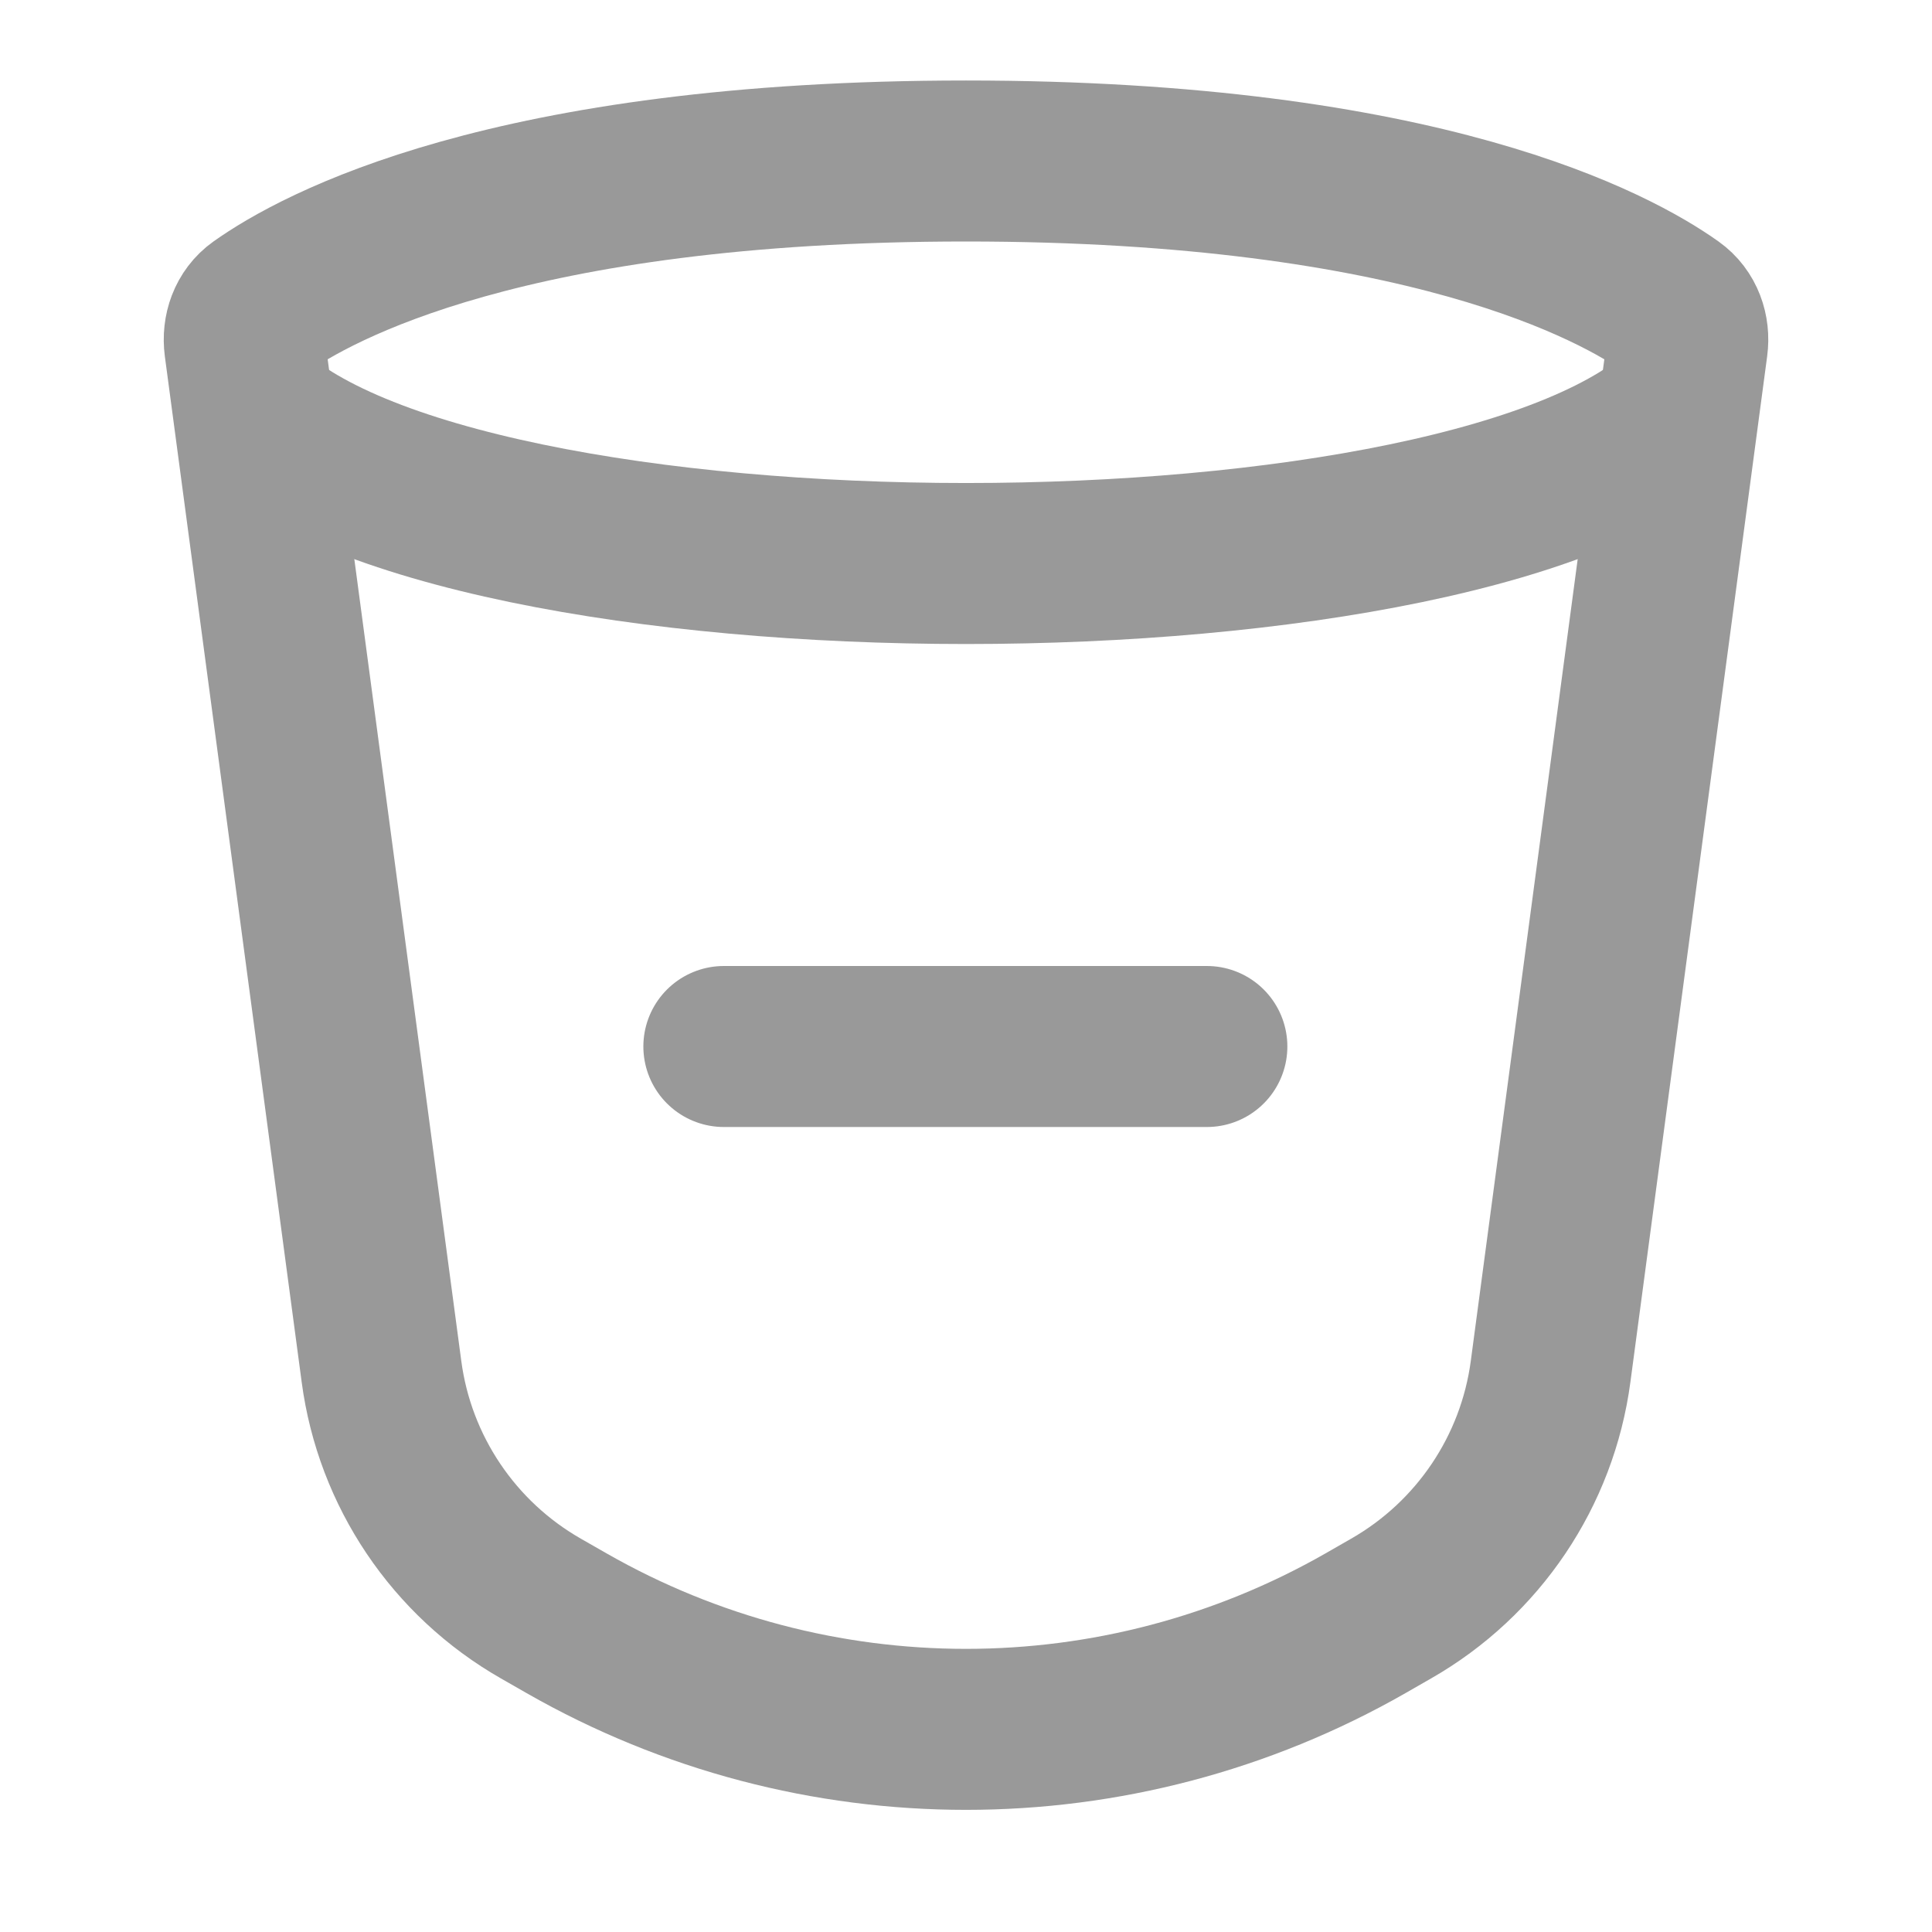
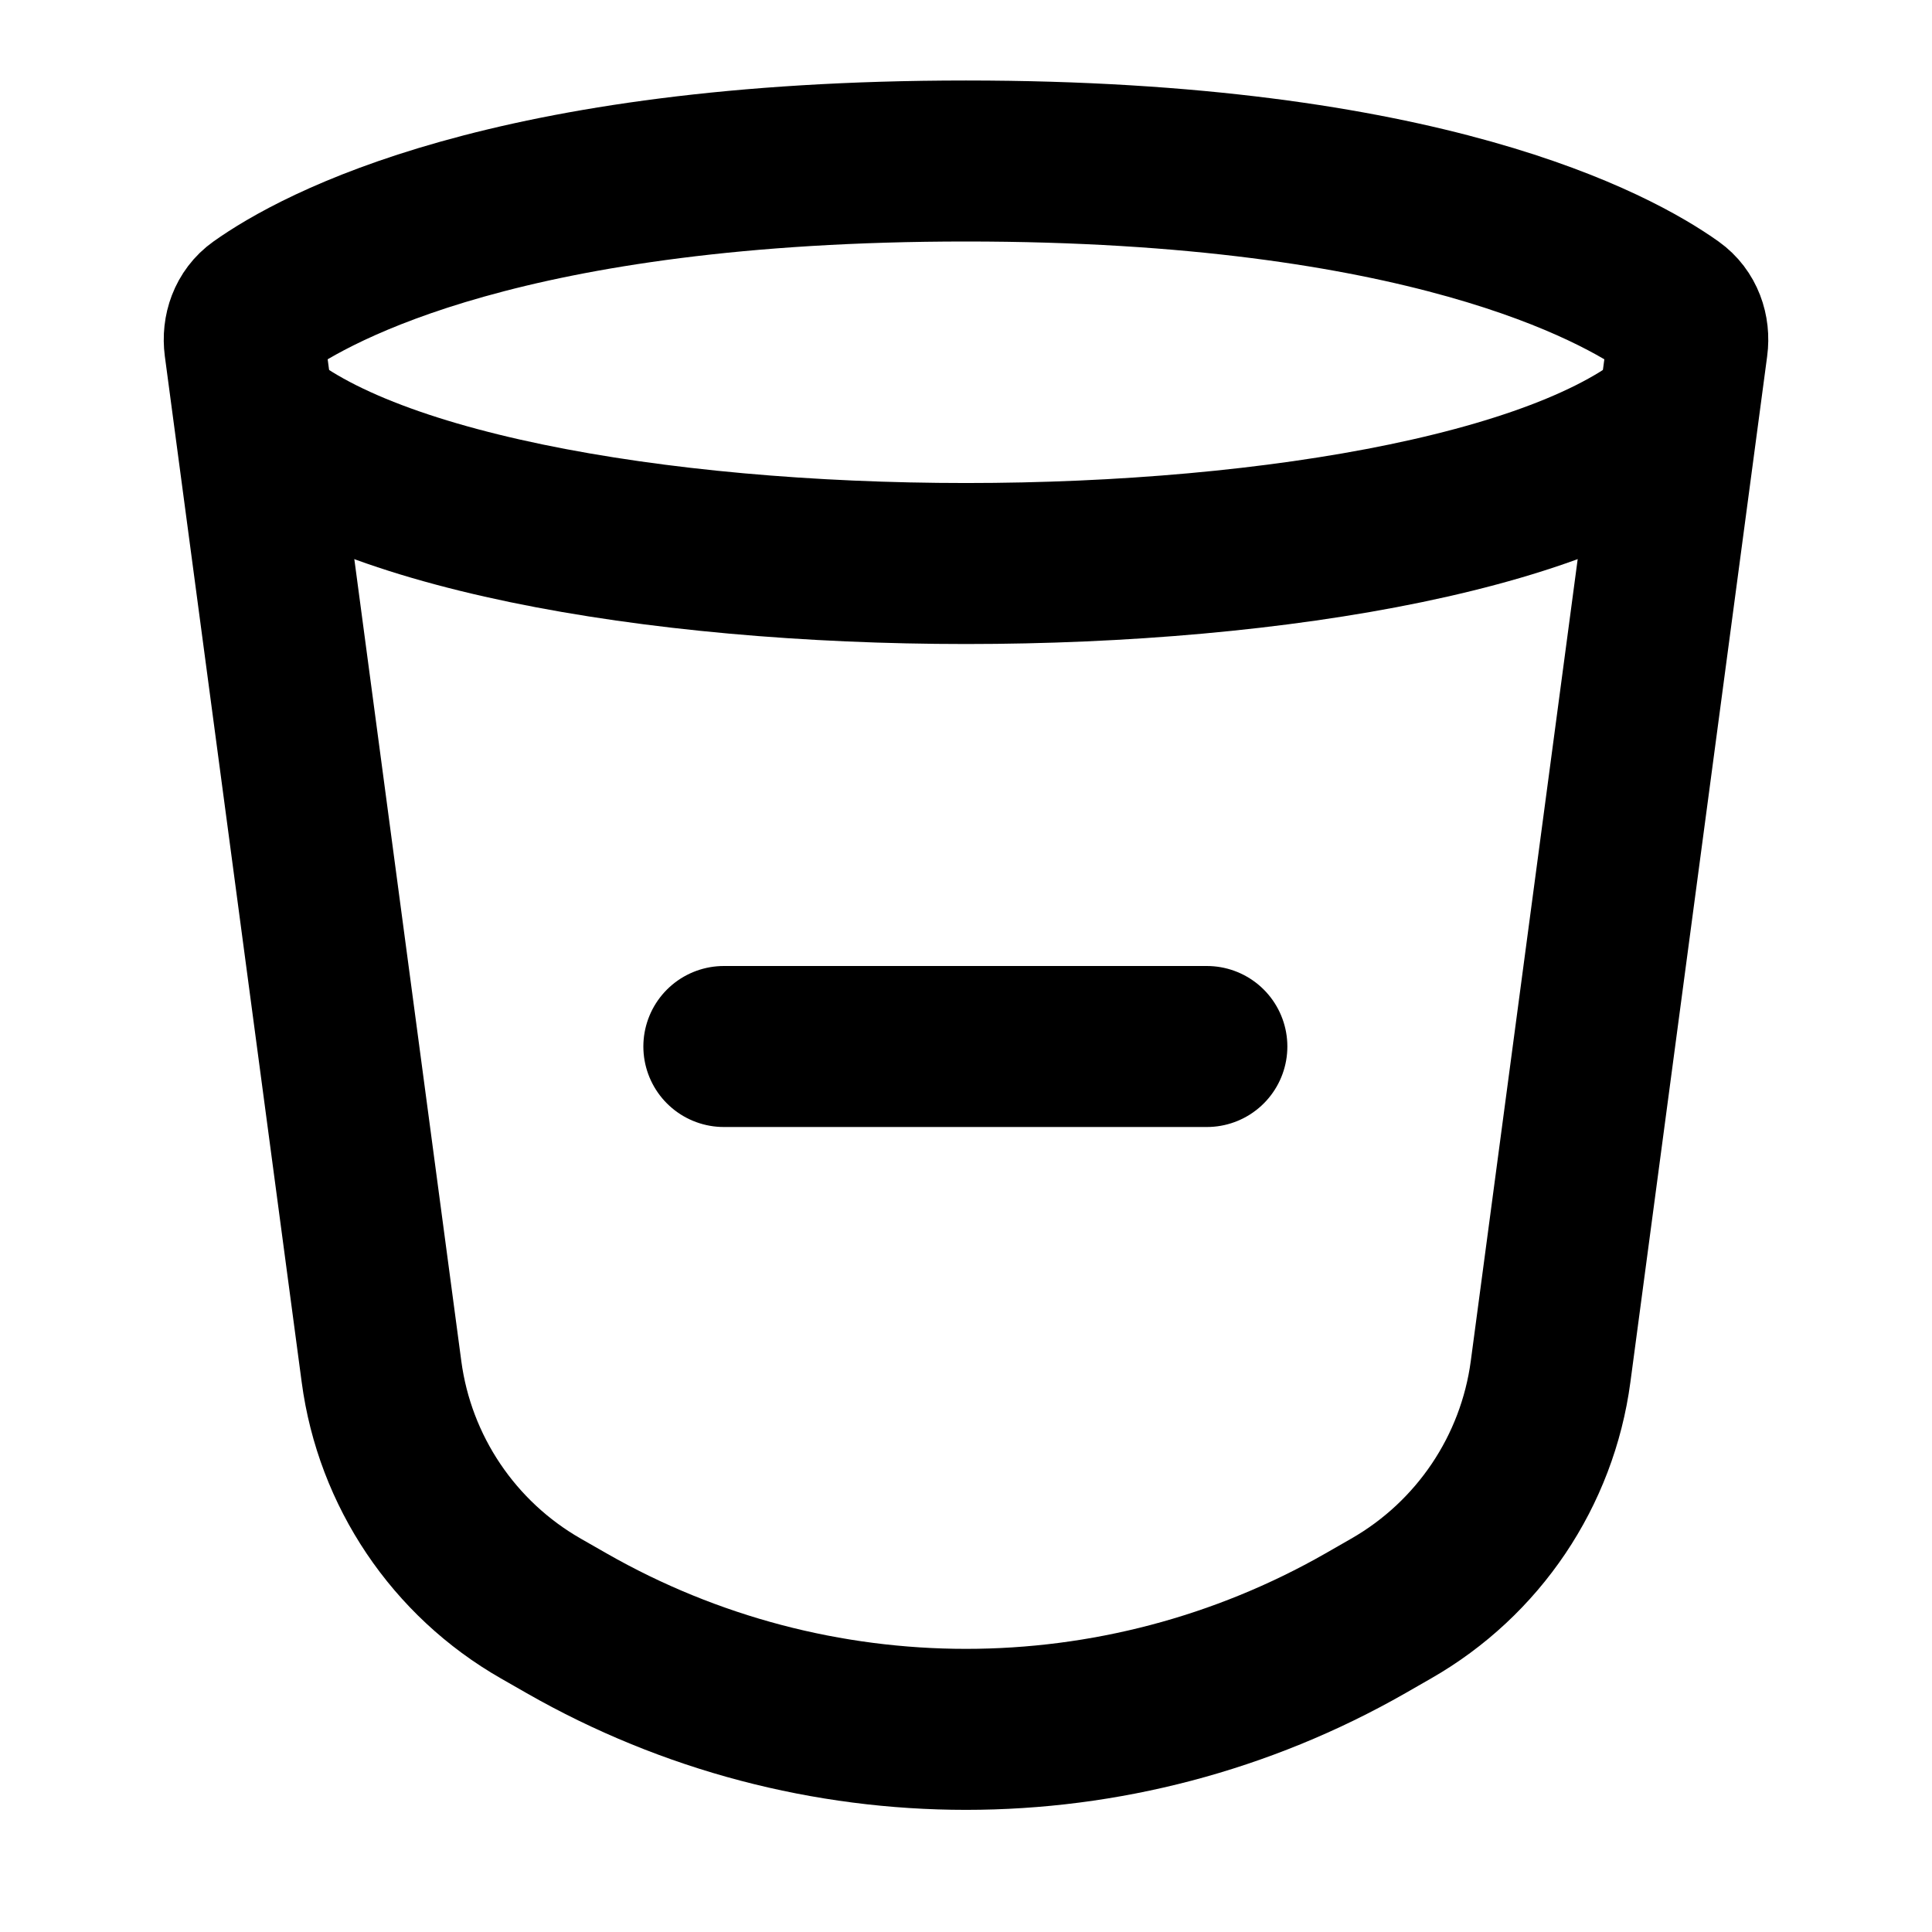
<svg xmlns="http://www.w3.org/2000/svg" width="24" height="24" viewBox="0 0 24 24" fill="none">
-   <path d="M8.992 13H11.992H14.992" stroke="#999999" stroke-width="2" stroke-linecap="round" stroke-linejoin="round" />
-   <path d="M3.039 4.294C3.015 4.109 3.079 3.923 3.231 3.815C3.927 3.32 6.314 2 12 2C17.686 2 20.073 3.32 20.769 3.815C20.921 3.923 20.986 4.109 20.961 4.294L19.262 17.038C19.097 18.274 18.364 19.363 17.281 19.982L16.962 20.165C13.887 21.922 10.113 21.922 7.039 20.165L6.719 19.982C5.636 19.363 4.903 18.274 4.739 17.038L3.039 4.294Z" stroke="#999999" stroke-width="2" />
-   <path d="M3 5C5.571 7.667 18.429 7.667 21 5" stroke="#999999" stroke-width="2" />
+   <path d="M8.992 13H11.992H14.992" stroke="currentColor" stroke-width="2" stroke-linecap="round" stroke-linejoin="round" />
+   <path d="M3.039 4.294C3.015 4.109 3.079 3.923 3.231 3.815C3.927 3.32 6.314 2 12 2C17.686 2 20.073 3.32 20.769 3.815C20.921 3.923 20.986 4.109 20.961 4.294L19.262 17.038C19.097 18.274 18.364 19.363 17.281 19.982L16.962 20.165C13.887 21.922 10.113 21.922 7.039 20.165L6.719 19.982C5.636 19.363 4.903 18.274 4.739 17.038L3.039 4.294Z" stroke="currentColor" stroke-width="2" />
+   <path d="M3 5C5.571 7.667 18.429 7.667 21 5" stroke="currentColor" stroke-width="2" />
</svg>
